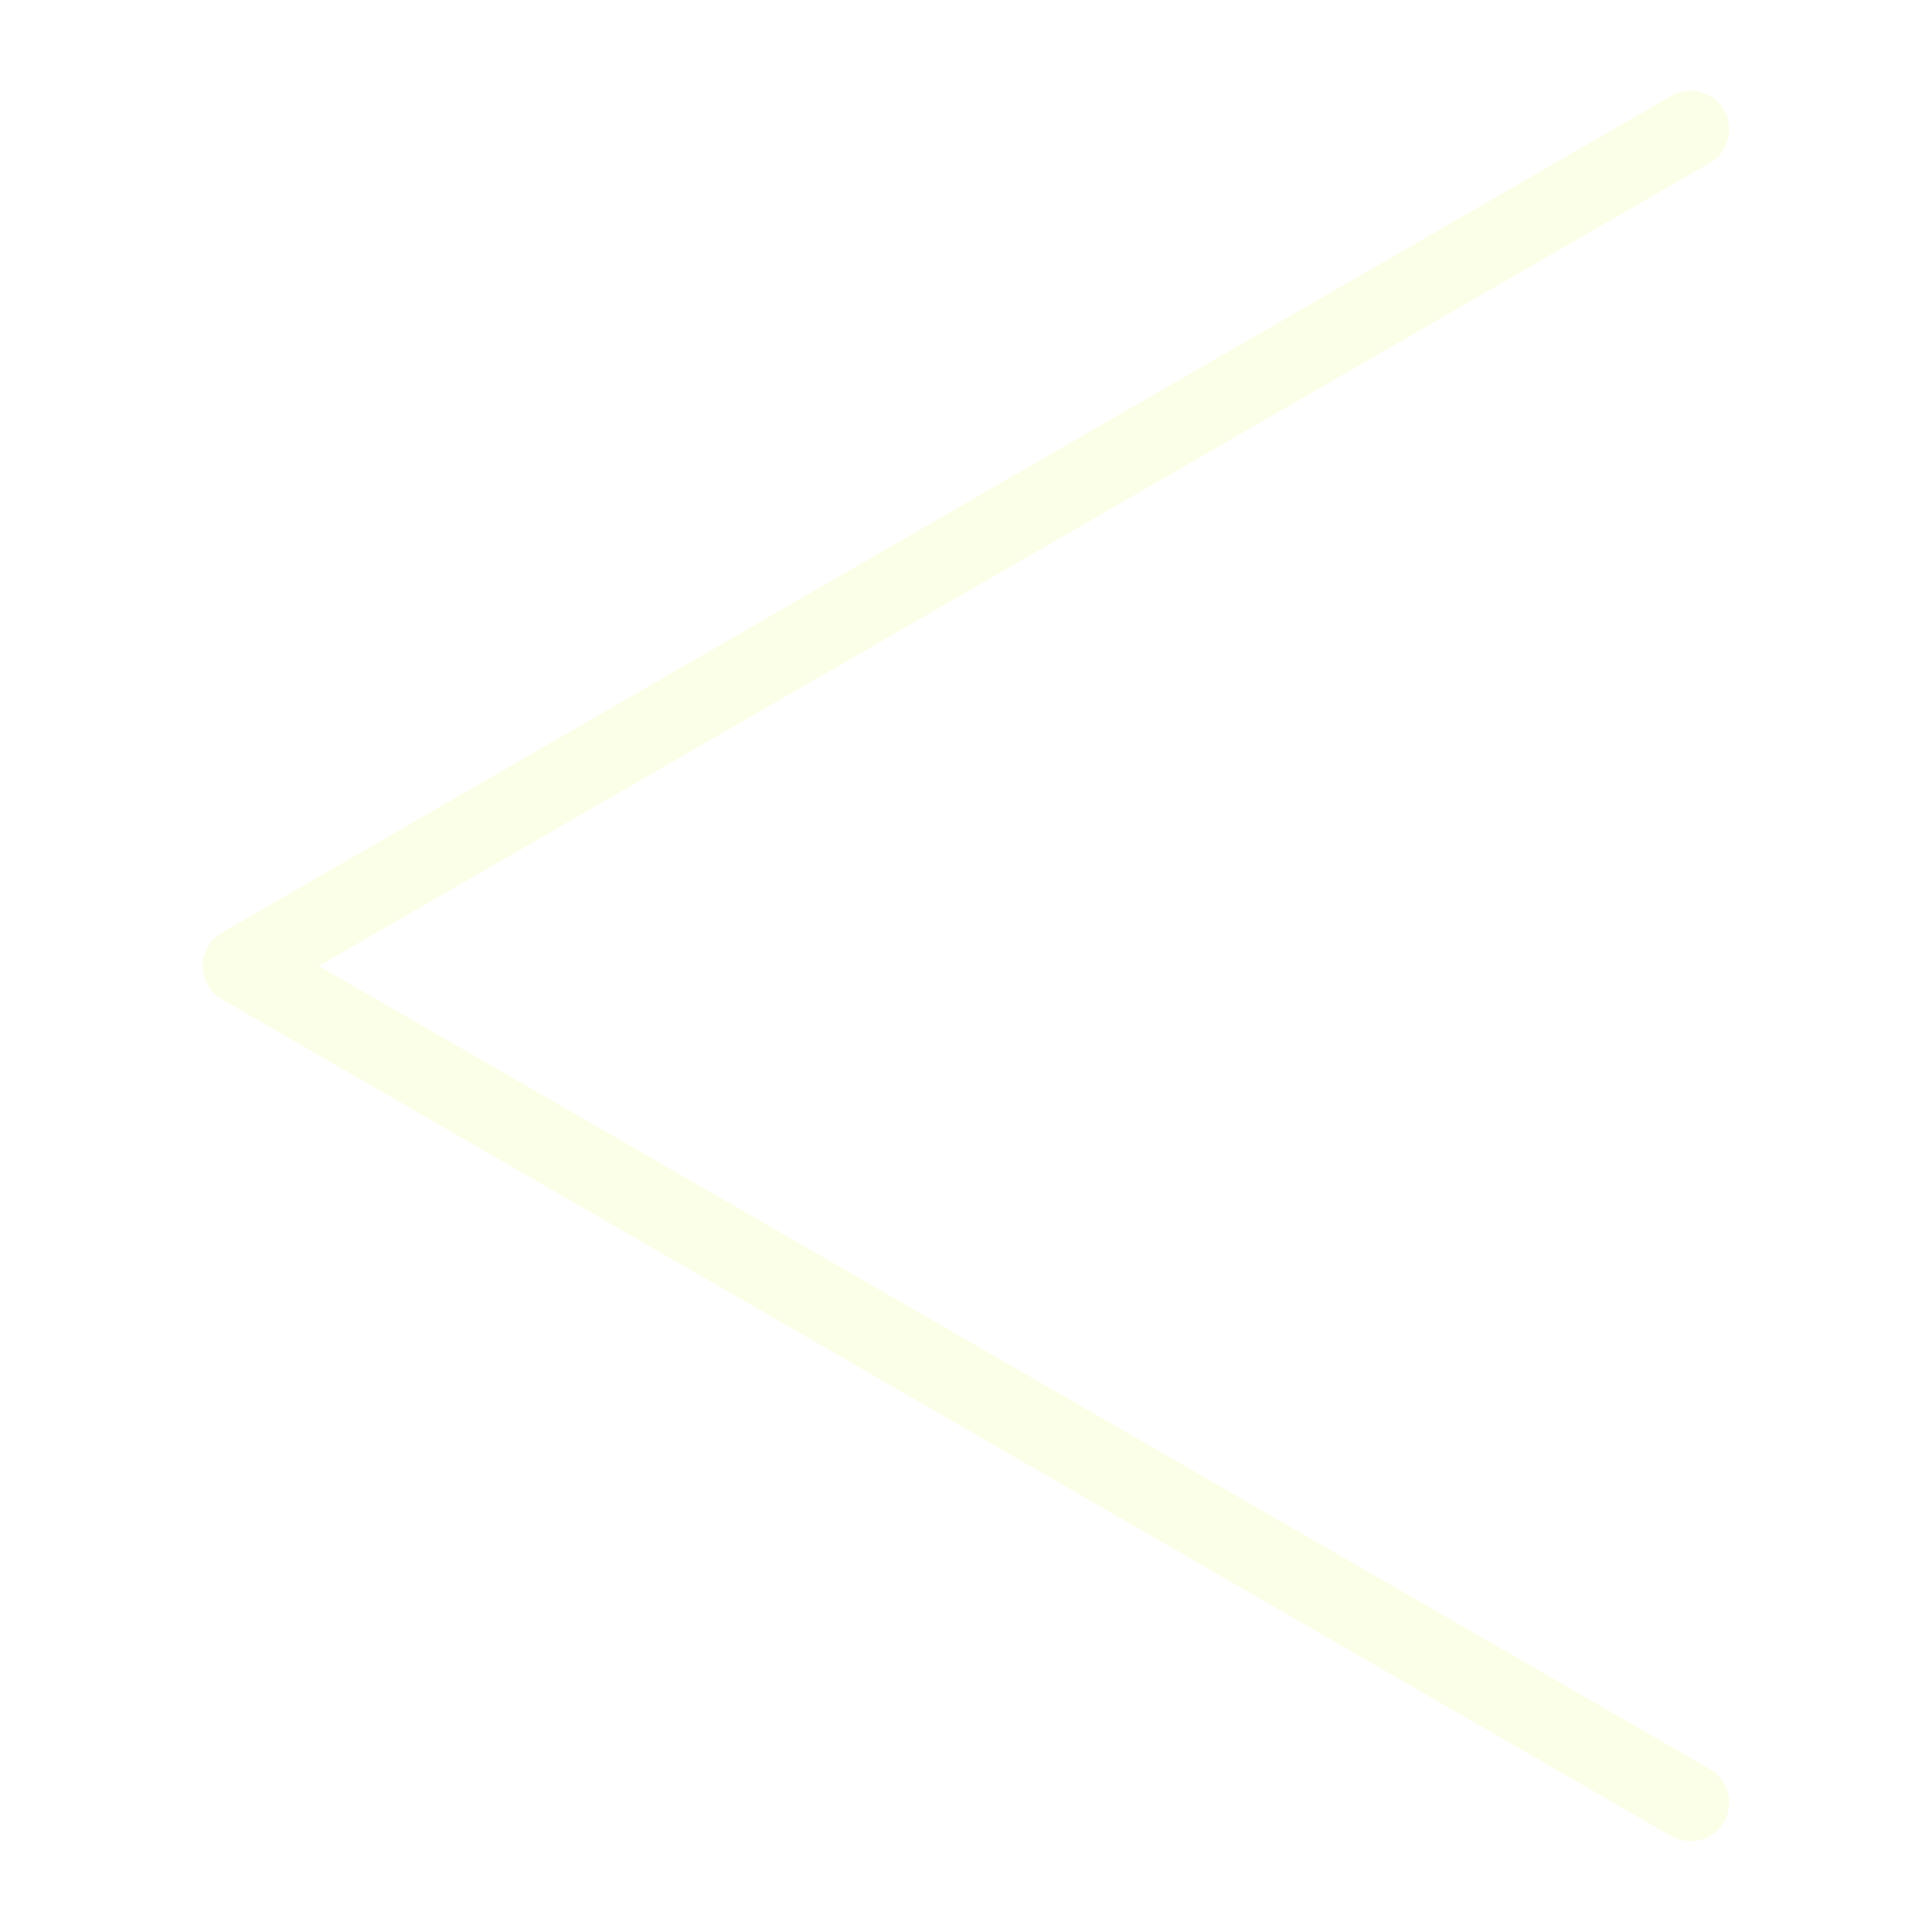
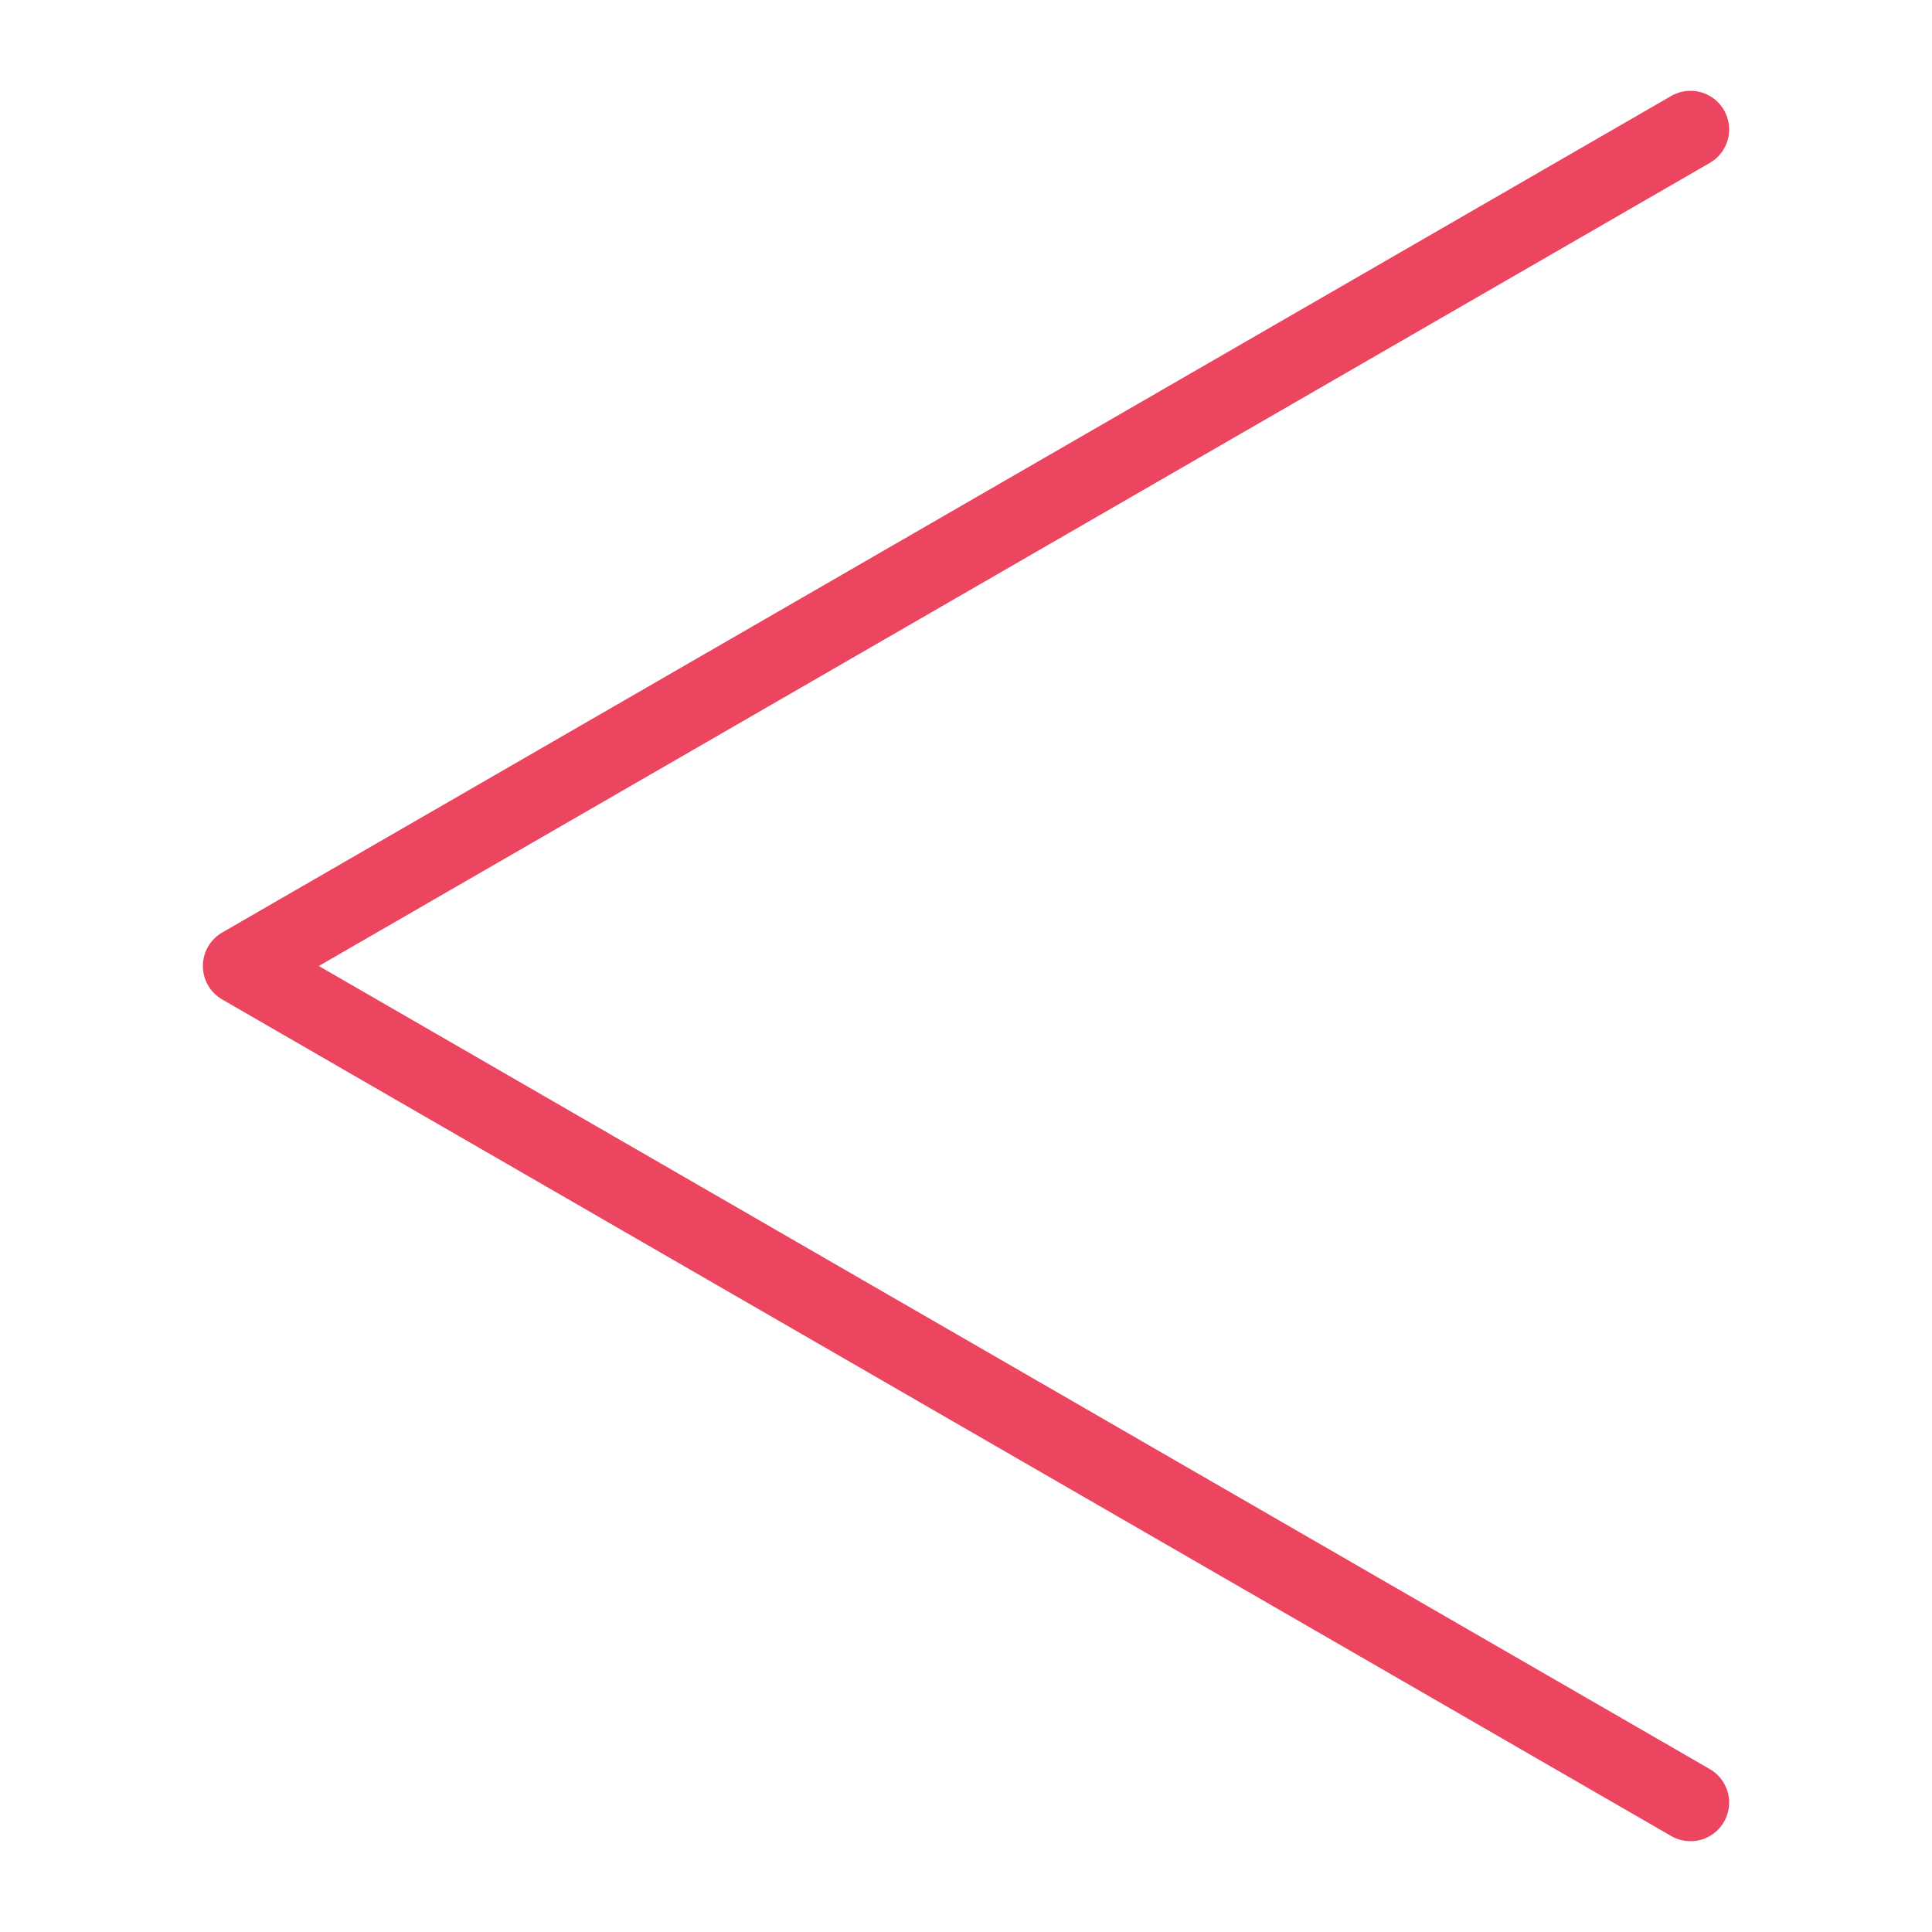
<svg xmlns="http://www.w3.org/2000/svg" version="1.1" id="Camada_1" x="0px" y="0px" viewBox="0 0 100 100" style="enable-background:new 0 0 100 100;" xml:space="preserve">
  <style type="text/css">
- 	.st0{fill:none;stroke:#FCFFE7;stroke-width:4;stroke-linecap:round;stroke-linejoin:round;stroke-miterlimit:10;}
+ 	.st0{fill:none;stroke:#EB455F;stroke-width:4;stroke-linecap:round;stroke-linejoin:round;stroke-miterlimit:10;}
</style>
  <polyline class="st0" points="87.5,6.7 12.5,50 87.5,93.3 " />
</svg>
